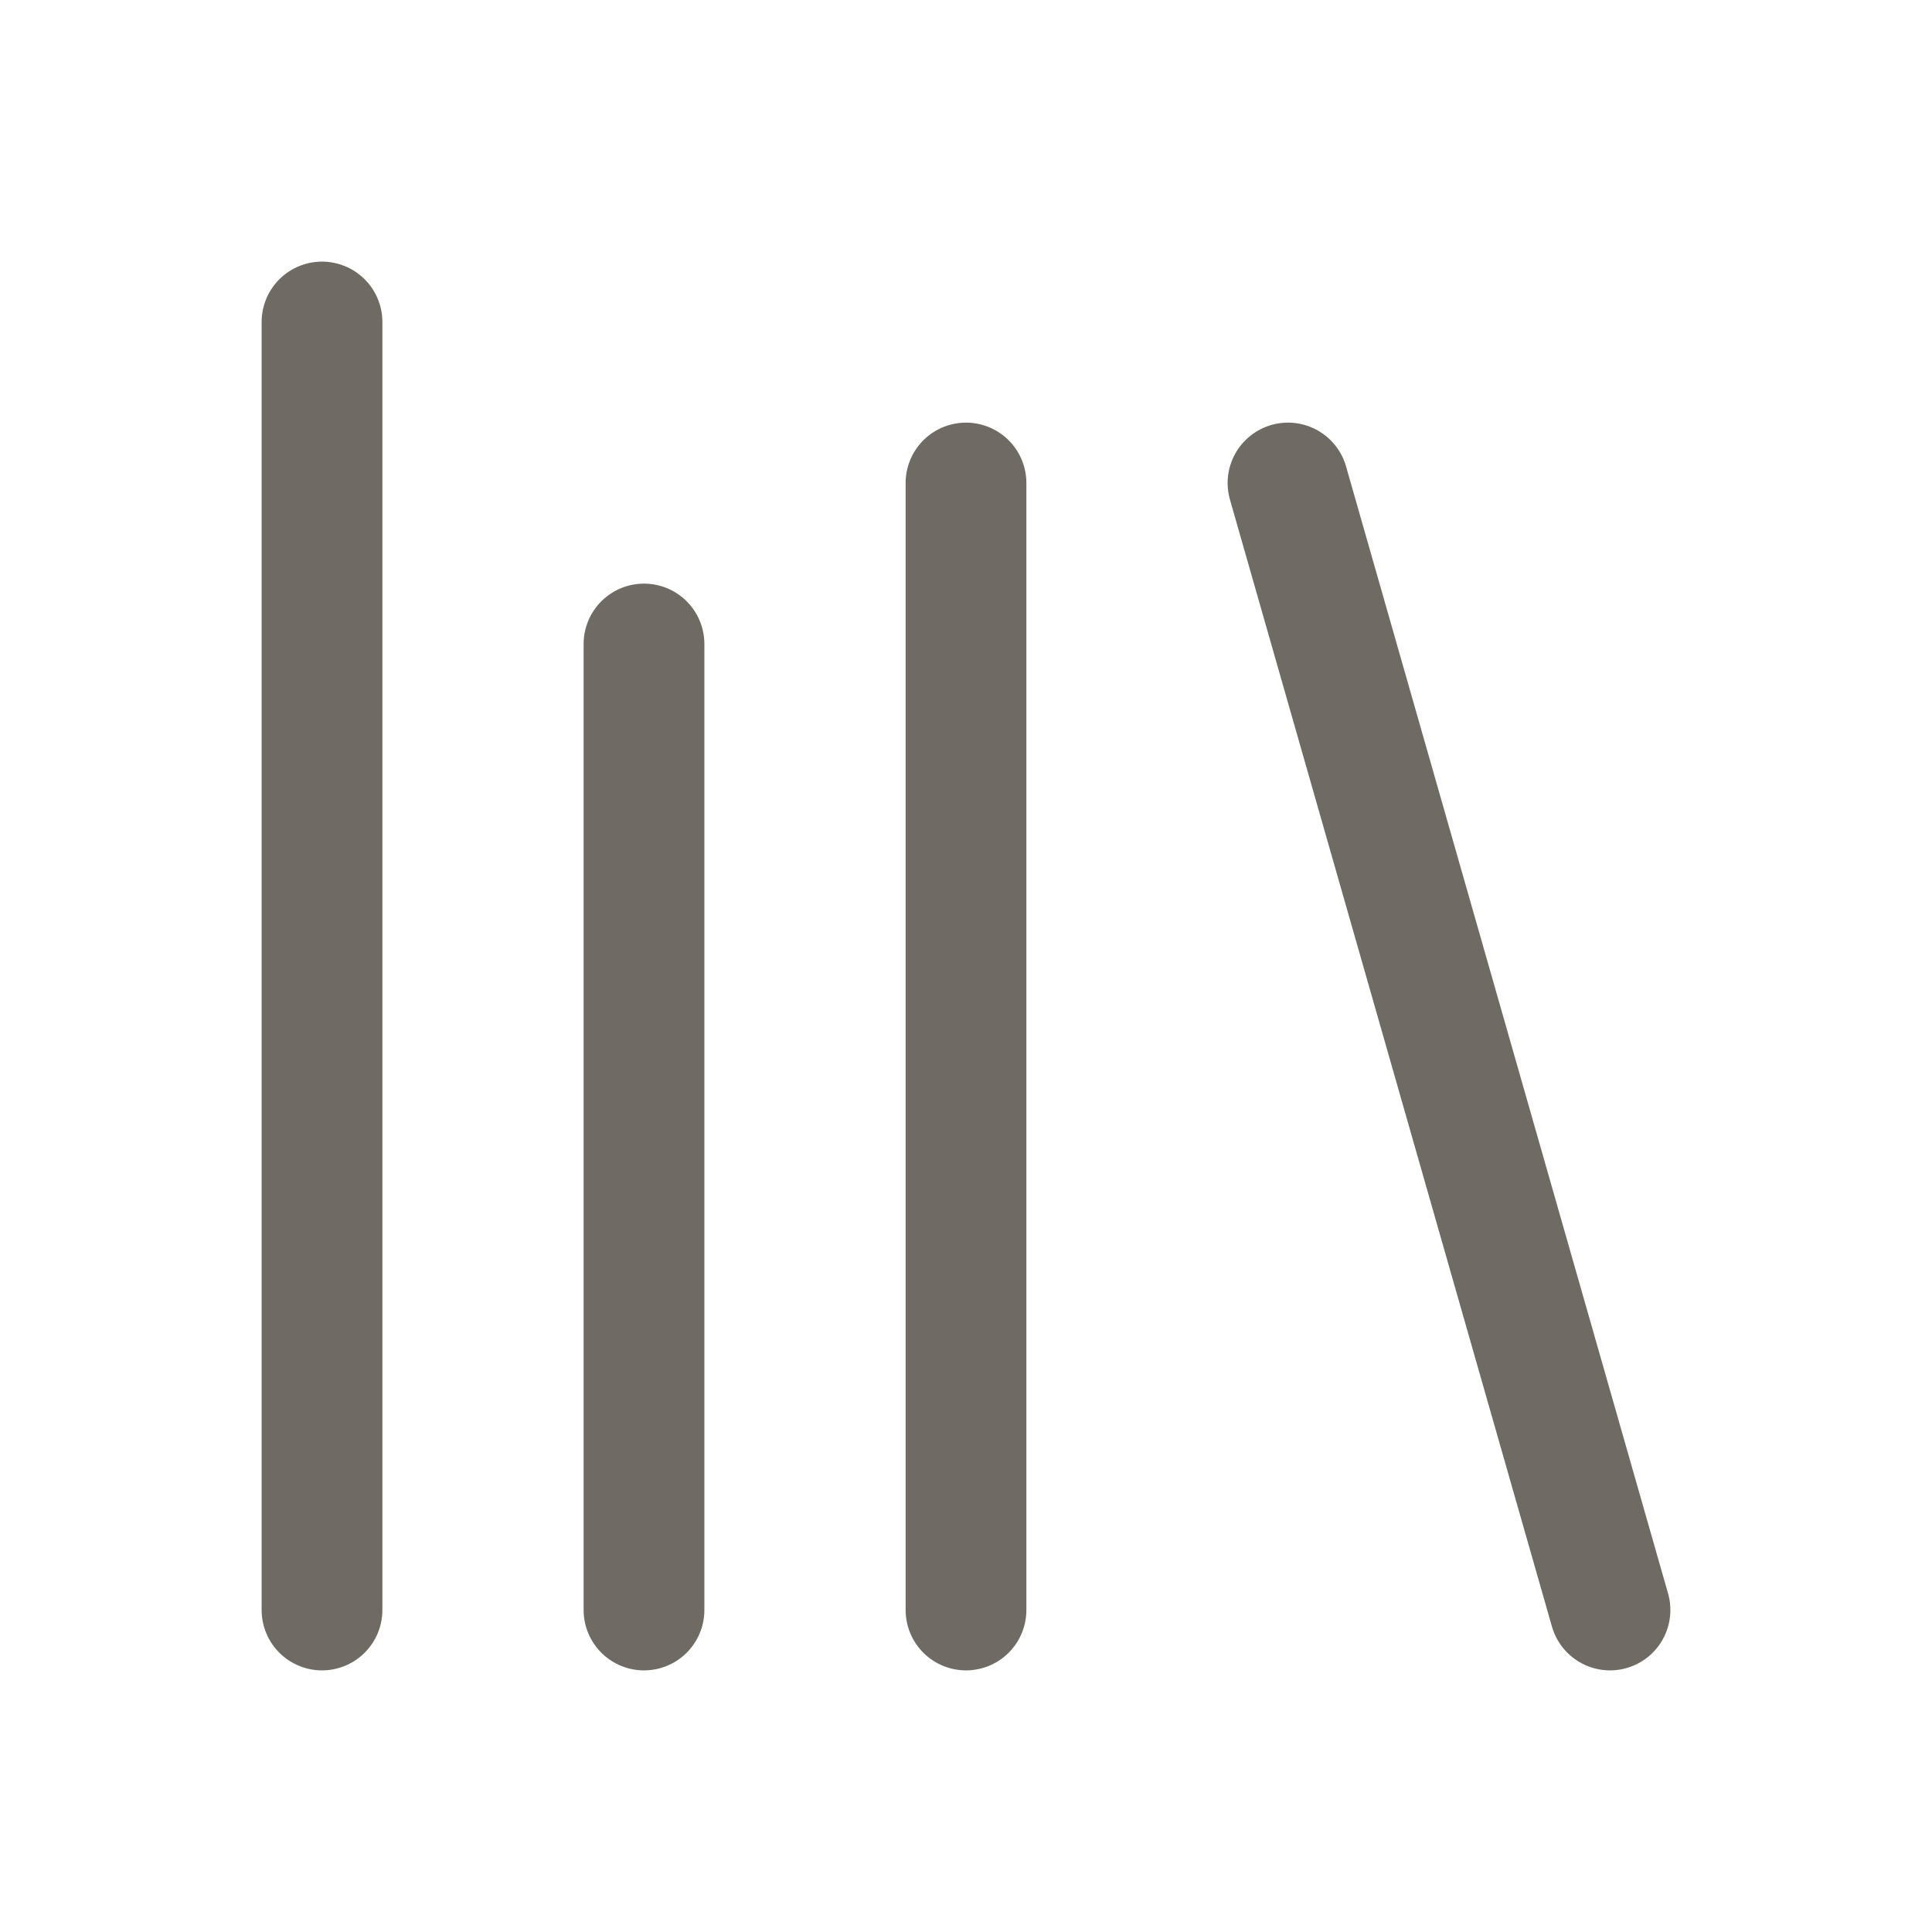
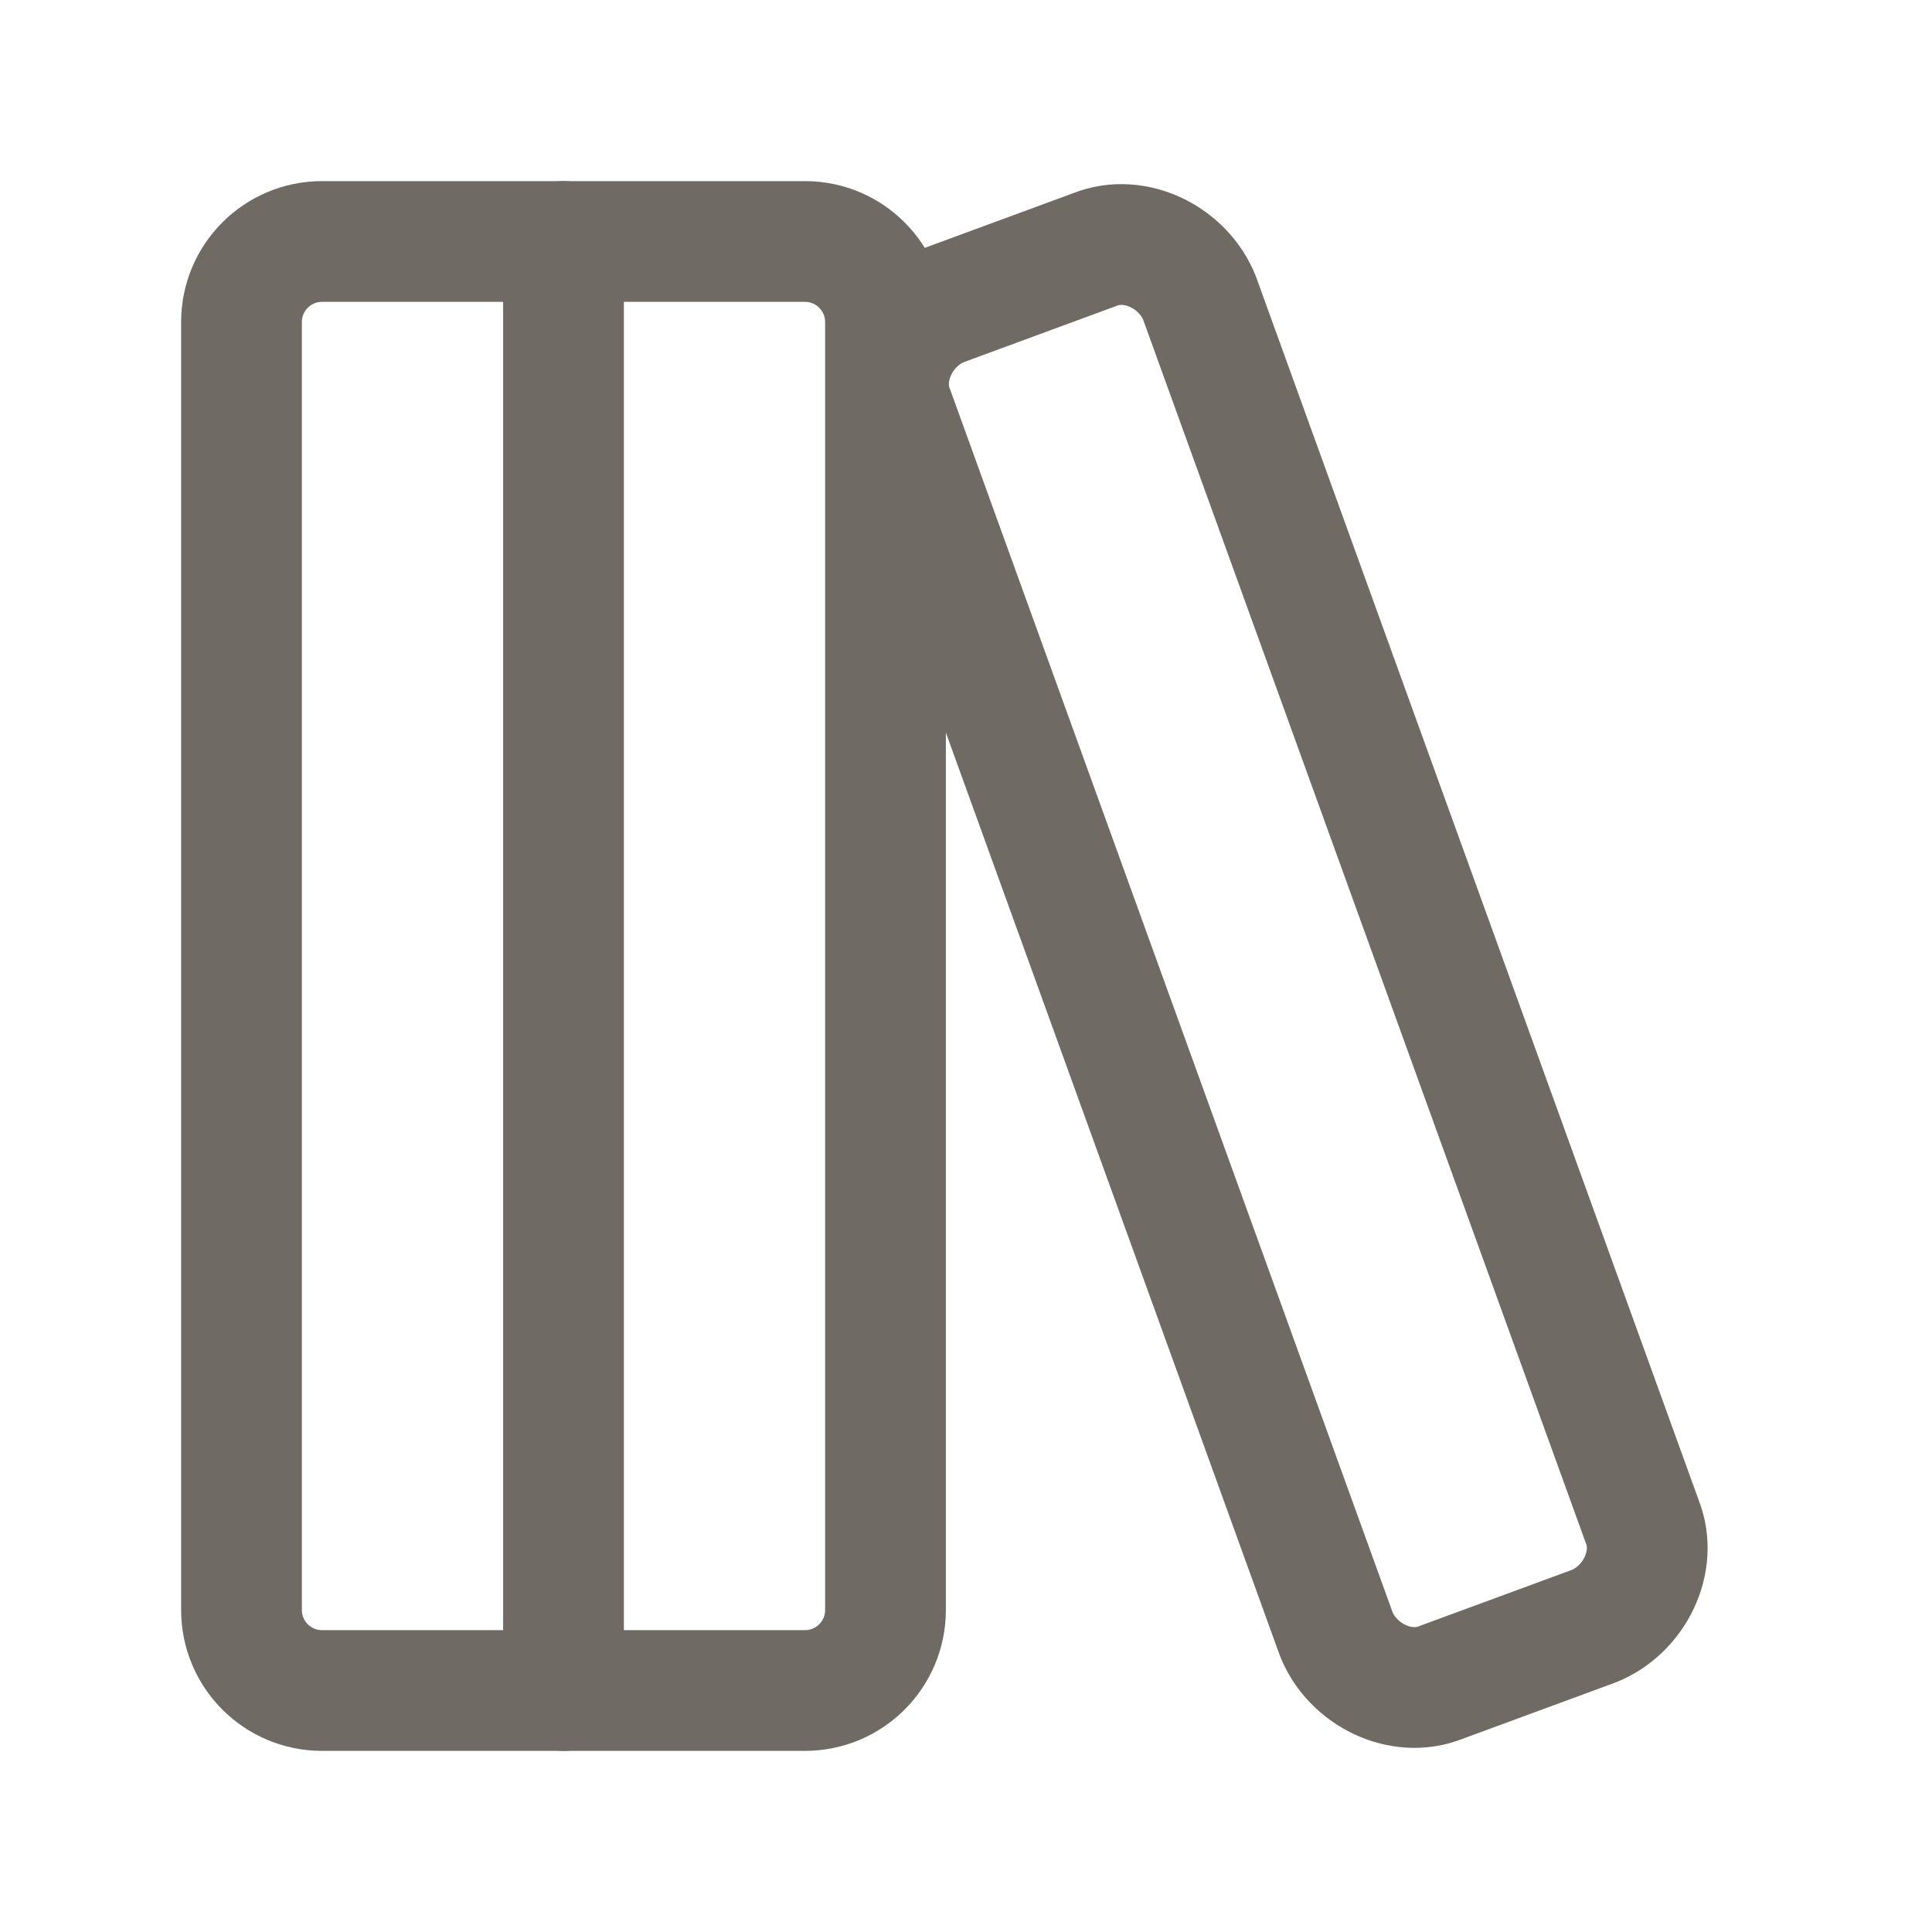
<svg xmlns="http://www.w3.org/2000/svg" width="16" height="16" viewBox="0 0 24 24" fill="none" stroke="#6f6a63" stroke-width="1.5" stroke-linecap="round" stroke-linejoin="round">
-   <path d="m16 6 4 14" />
-   <path d="M12 6v14" />
-   <path d="M8 8v12" />
-   <path d="M4 4v16" />
+   <rect width="8" height="18" x="3" y="3" rx="1" />
+   <path d="M7 3v18" />
+   <path d="M20.4 18.9c.2.5-.1 1.1-.6 1.3l-1.9.7c-.5.2-1.1-.1-1.3-.6L11.1 5.1c-.2-.5.1-1.1.6-1.3l1.9-.7c.5-.2 1.1.1 1.3.6Z" />
</svg>
